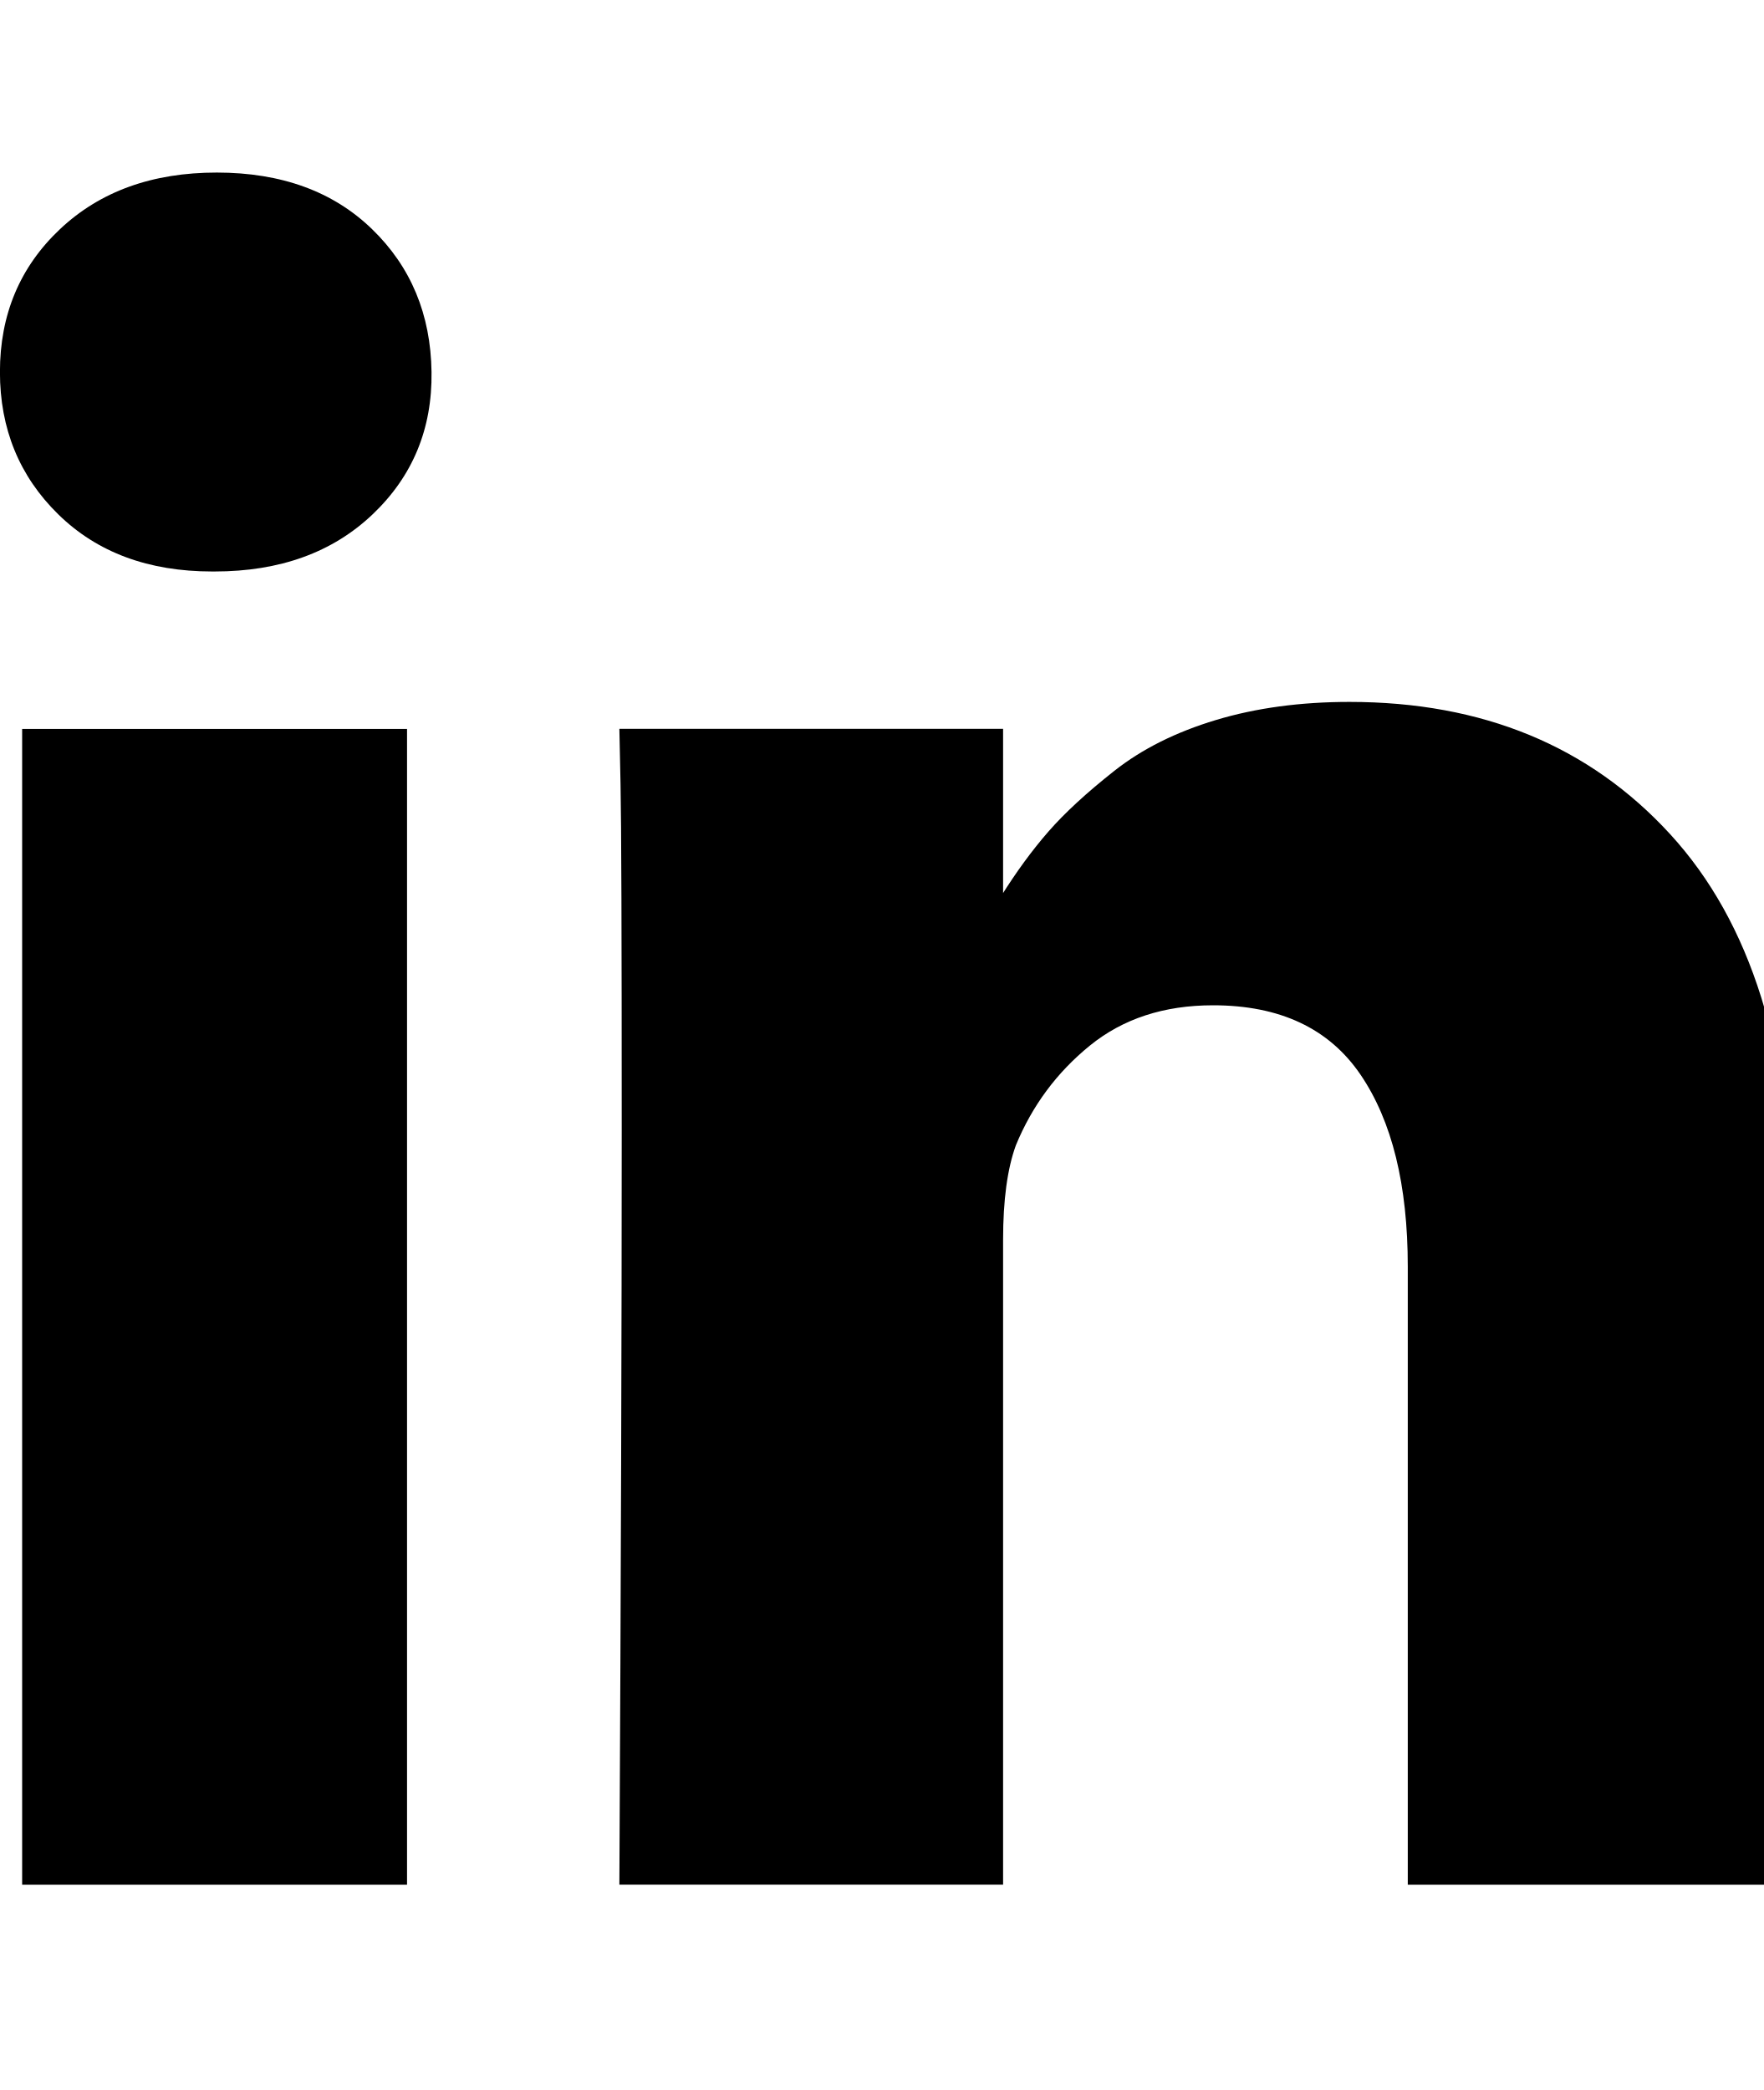
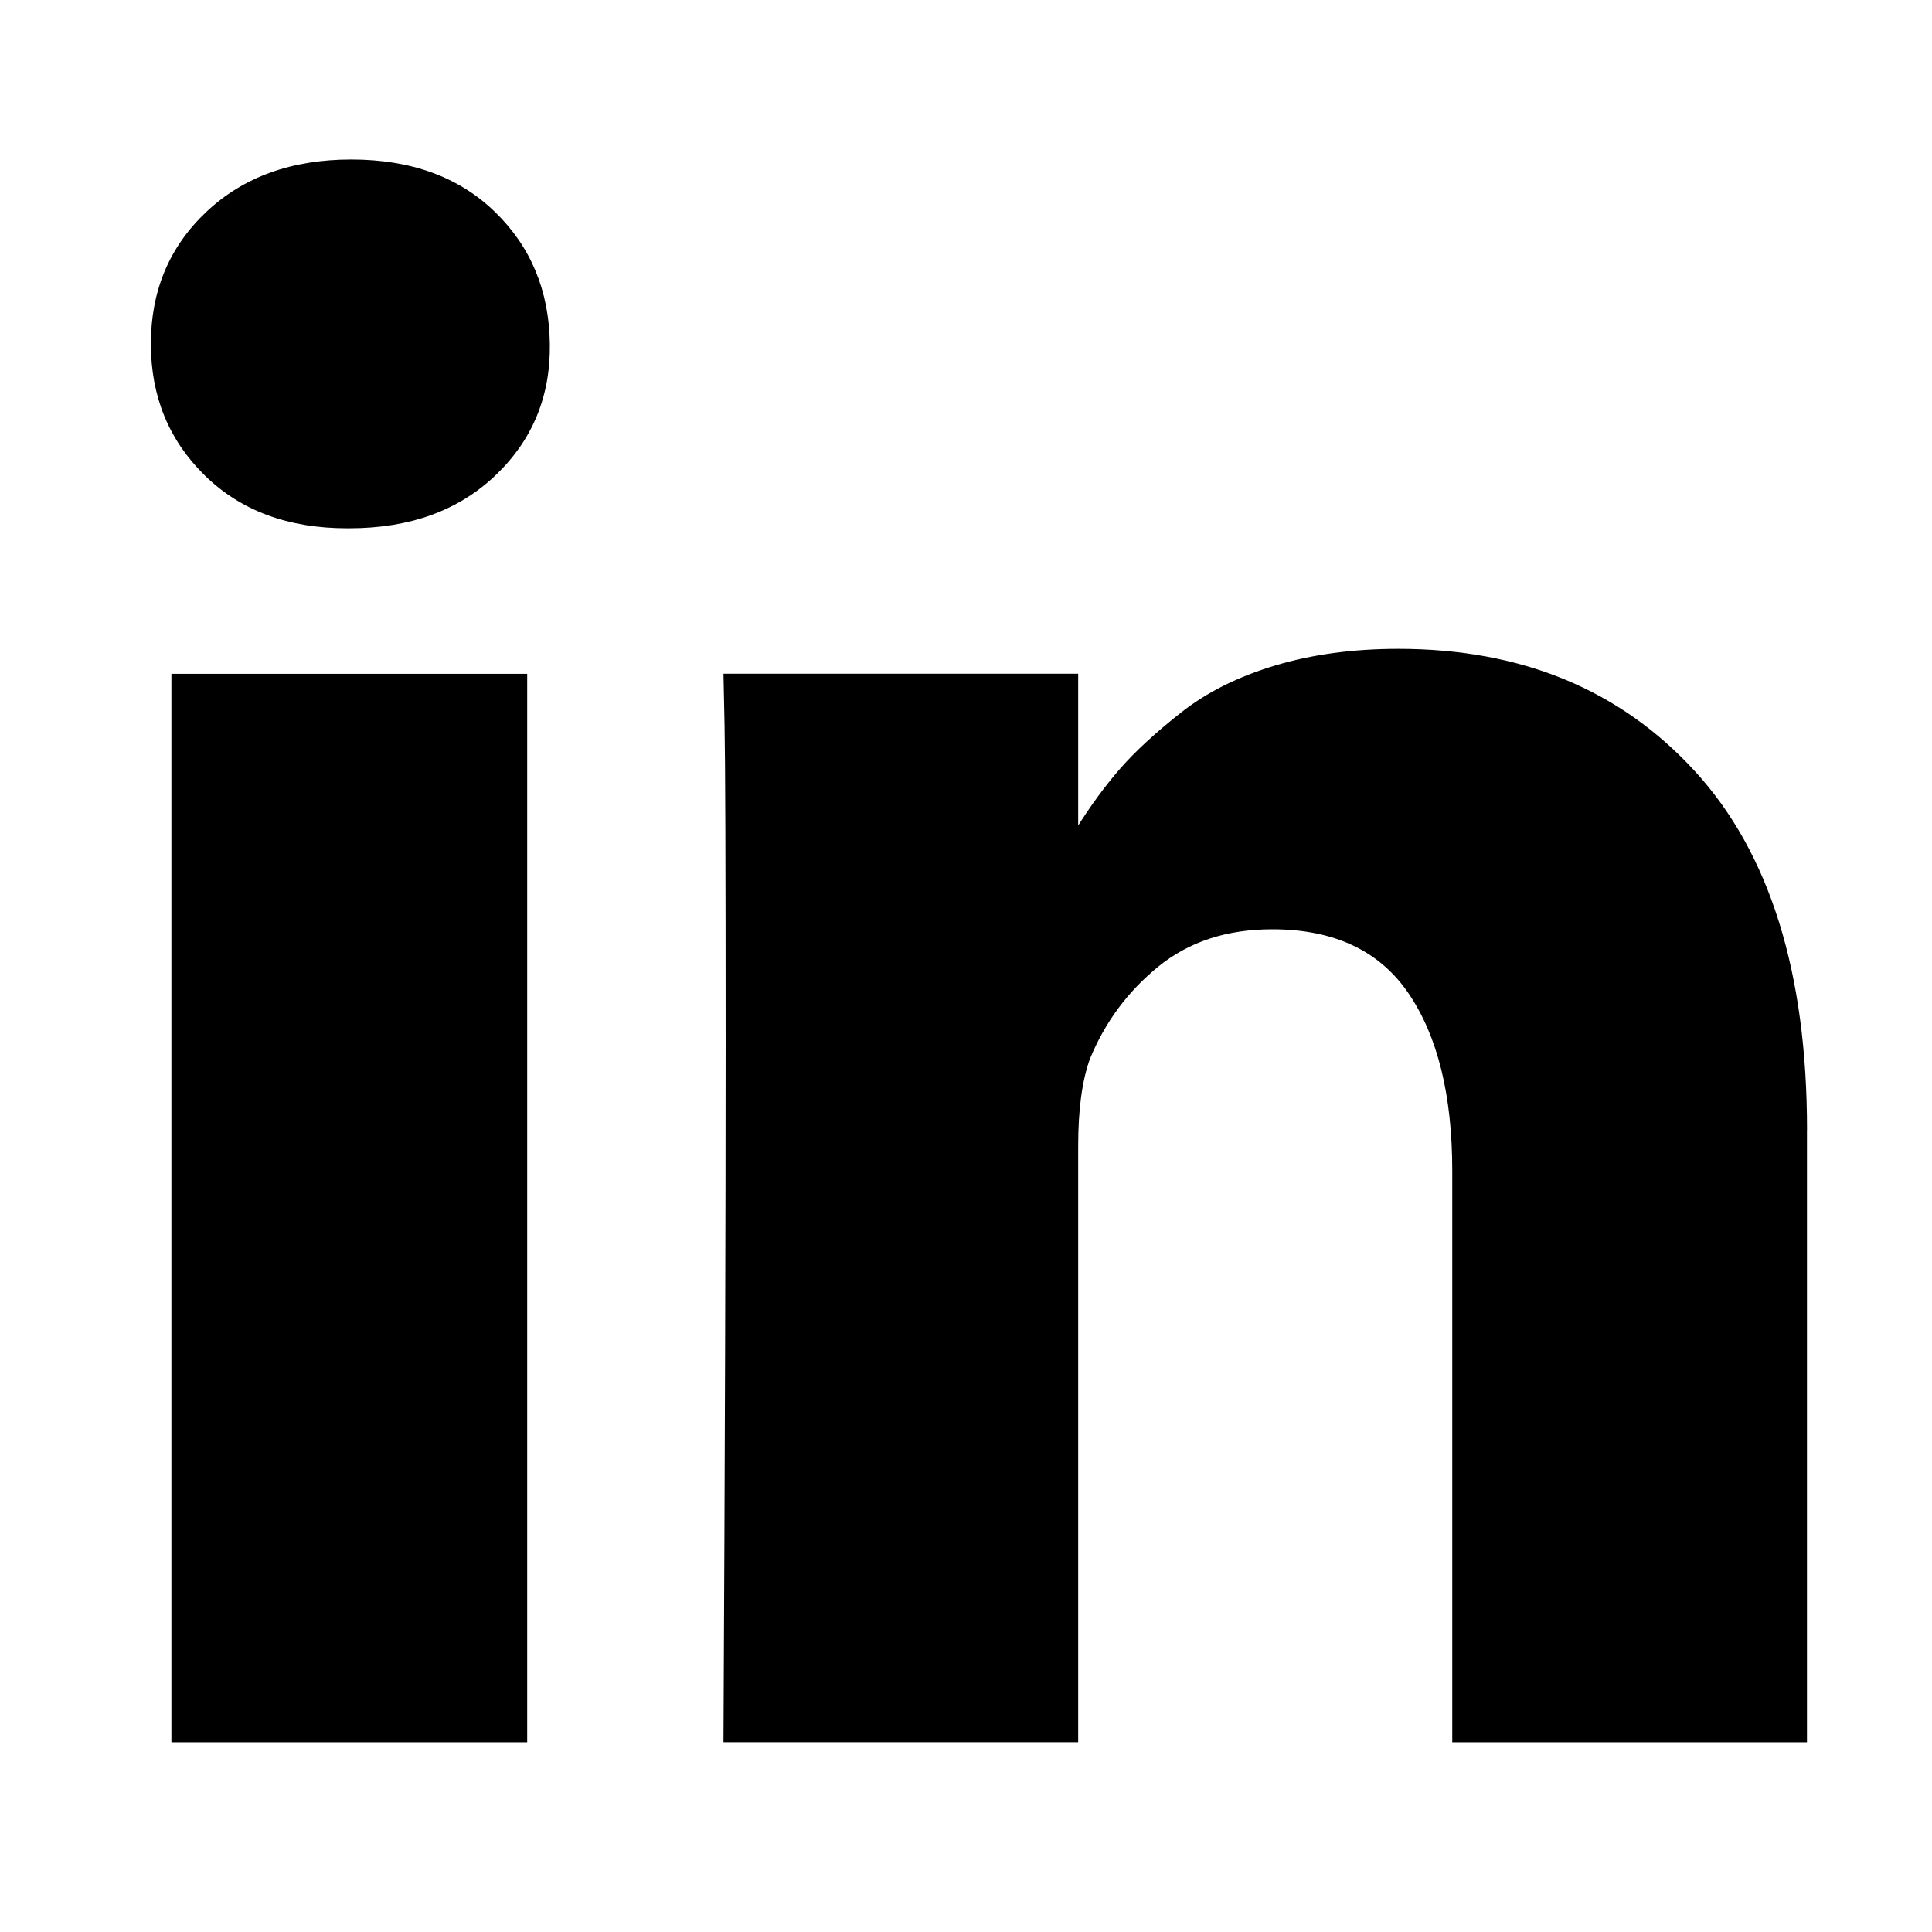
- <svg xmlns="http://www.w3.org/2000/svg" version="1.1" width="27" height="32" viewBox="0 0 27 32">
+ <svg xmlns="http://www.w3.org/2000/svg" version="1.1" width="32" height="32" viewBox="0 0 27 32">
  <path d="M6.232 11.161v17.696h-5.893v-17.696h5.893zM6.607 5.696q0.018 1.304-0.902 2.179t-2.42 0.875h-0.036q-1.464 0-2.357-0.875t-0.893-2.179q0-1.321 0.92-2.188t2.402-0.866 2.375 0.866 0.911 2.188zM27.429 18.714v10.143h-5.875v-9.464q0-1.875-0.723-2.938t-2.259-1.063q-1.125 0-1.884 0.616t-1.134 1.527q-0.196 0.536-0.196 1.446v9.875h-5.875q0.036-7.125 0.036-11.554t-0.018-5.286l-0.018-0.857h5.875v2.571h-0.036q0.357-0.571 0.732-1t1.009-0.929 1.554-0.777 2.045-0.277q3.054 0 4.911 2.027t1.857 5.938z" fill="#000000" />
</svg>
